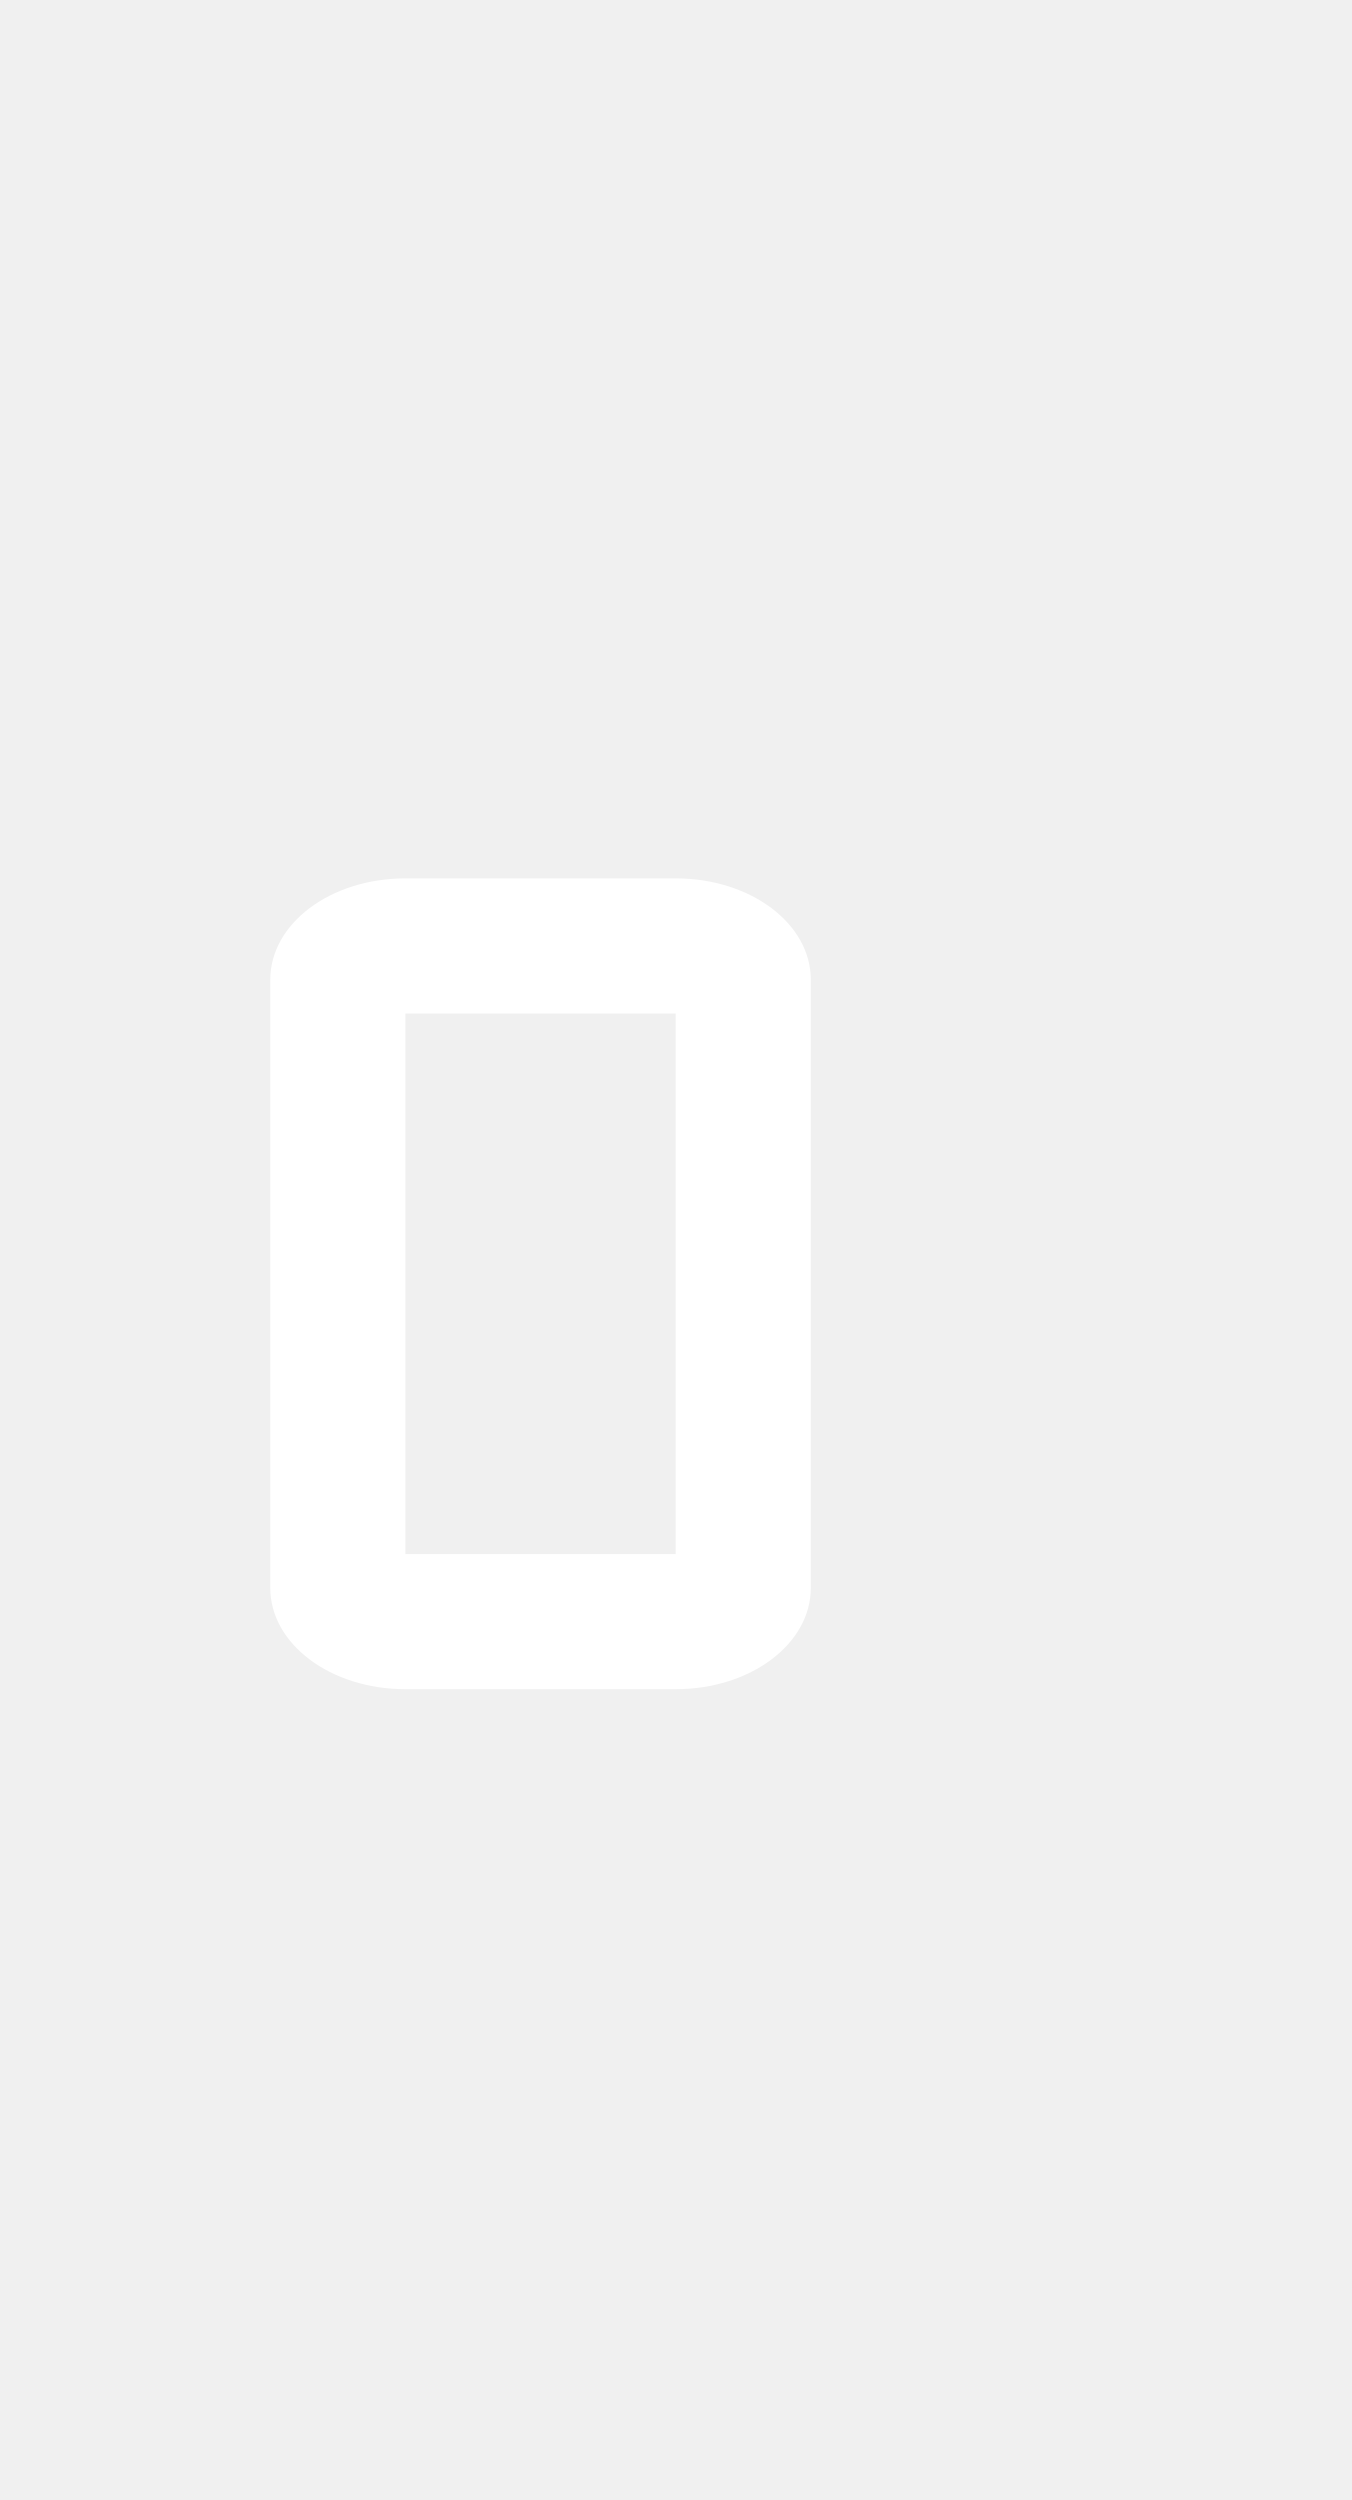
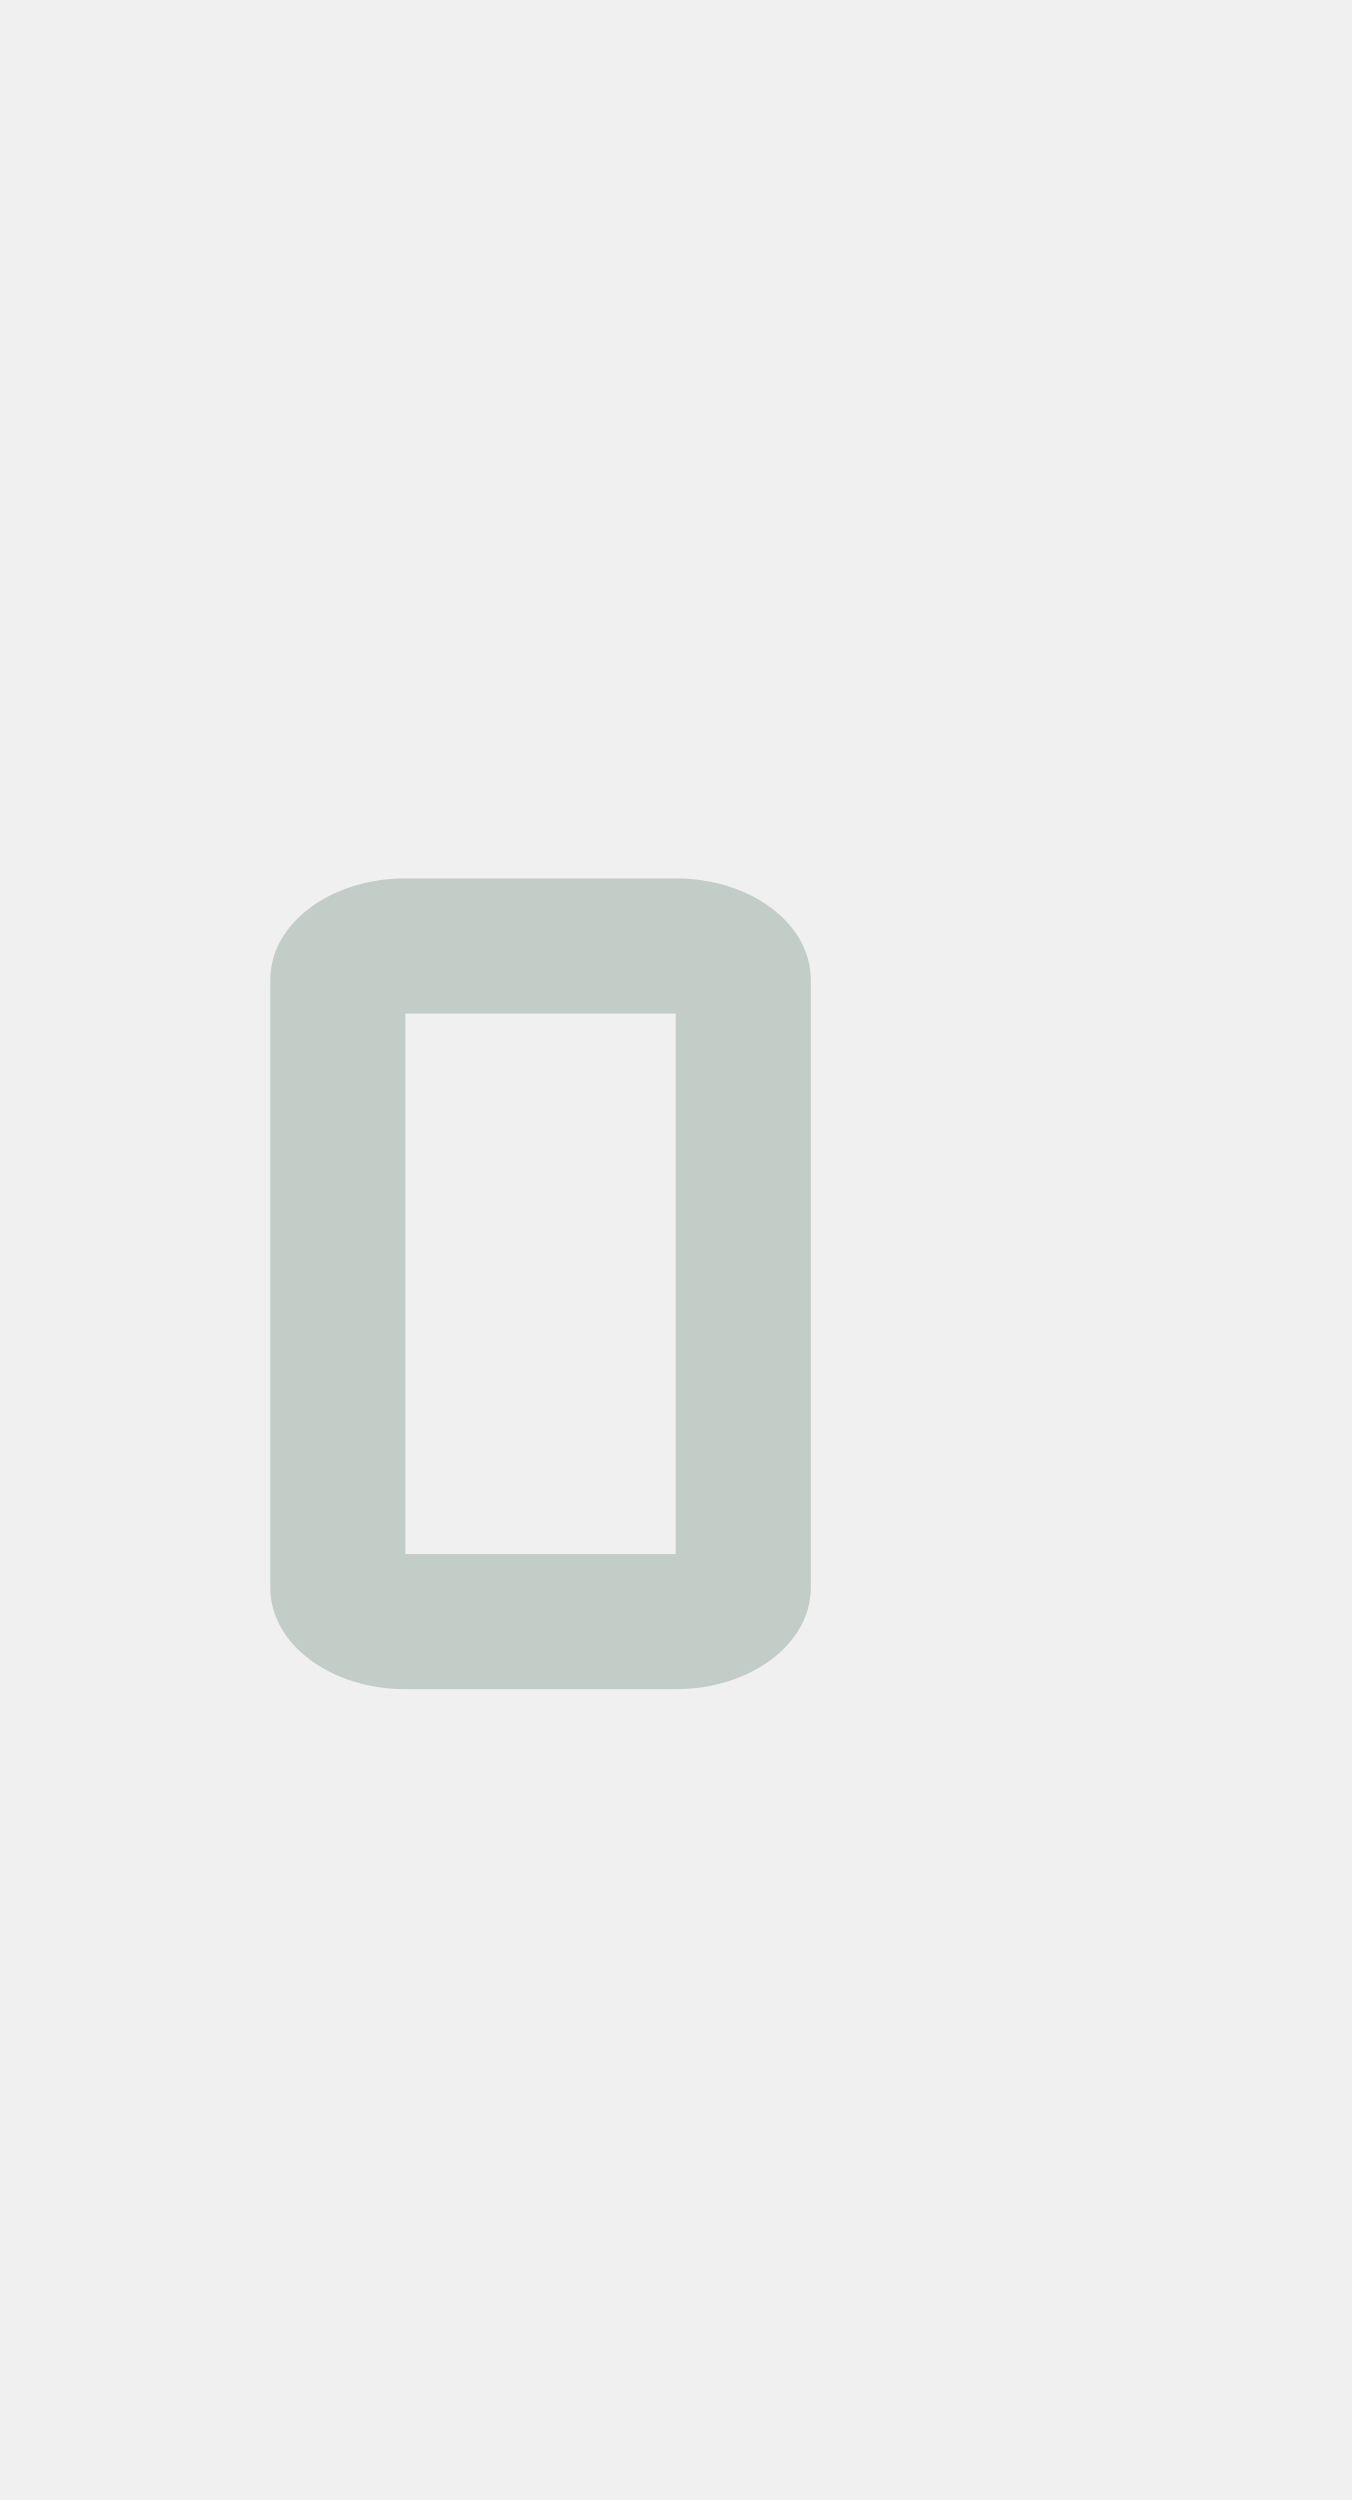
<svg xmlns="http://www.w3.org/2000/svg" width="20" height="37">
  <defs>
    <clipPath>
      <rect y="1015.36" x="20" height="37" width="20" opacity="0.12" fill="#2e8b57" color="#c3cdc8" />
    </clipPath>
    <clipPath>
      <rect y="1033.36" x="20" height="19" width="10" opacity="0.12" fill="#2e8b57" color="#c3cdc8" />
    </clipPath>
  </defs>
  <g transform="translate(0,-1015.362)">
-     <path d="M 6 13 C 4.892 13 4 13.669 4 14.5 L 4 23.5 C 4 24.331 4.892 25 6 25 L 10 25 C 11.108 25 12 24.331 12 23.5 L 12 14.5 C 12 13.669 11.108 13 10 13 L 6 13 z M 6 15 L 10 15 L 10 23 L 6 23 L 6 15 z " transform="translate(0,1015.362)" fill="#ffffff" />
+     <path d="M 6 13 C 4.892 13 4 13.669 4 14.5 L 4 23.5 C 4 24.331 4.892 25 6 25 L 10 25 C 11.108 25 12 24.331 12 23.5 L 12 14.5 C 12 13.669 11.108 13 10 13 L 6 13 z M 6 15 L 10 15 L 10 23 L 6 23 L 6 15 z " transform="translate(0,1015.362)" fill="#c3cdc8" />
  </g>
</svg>
